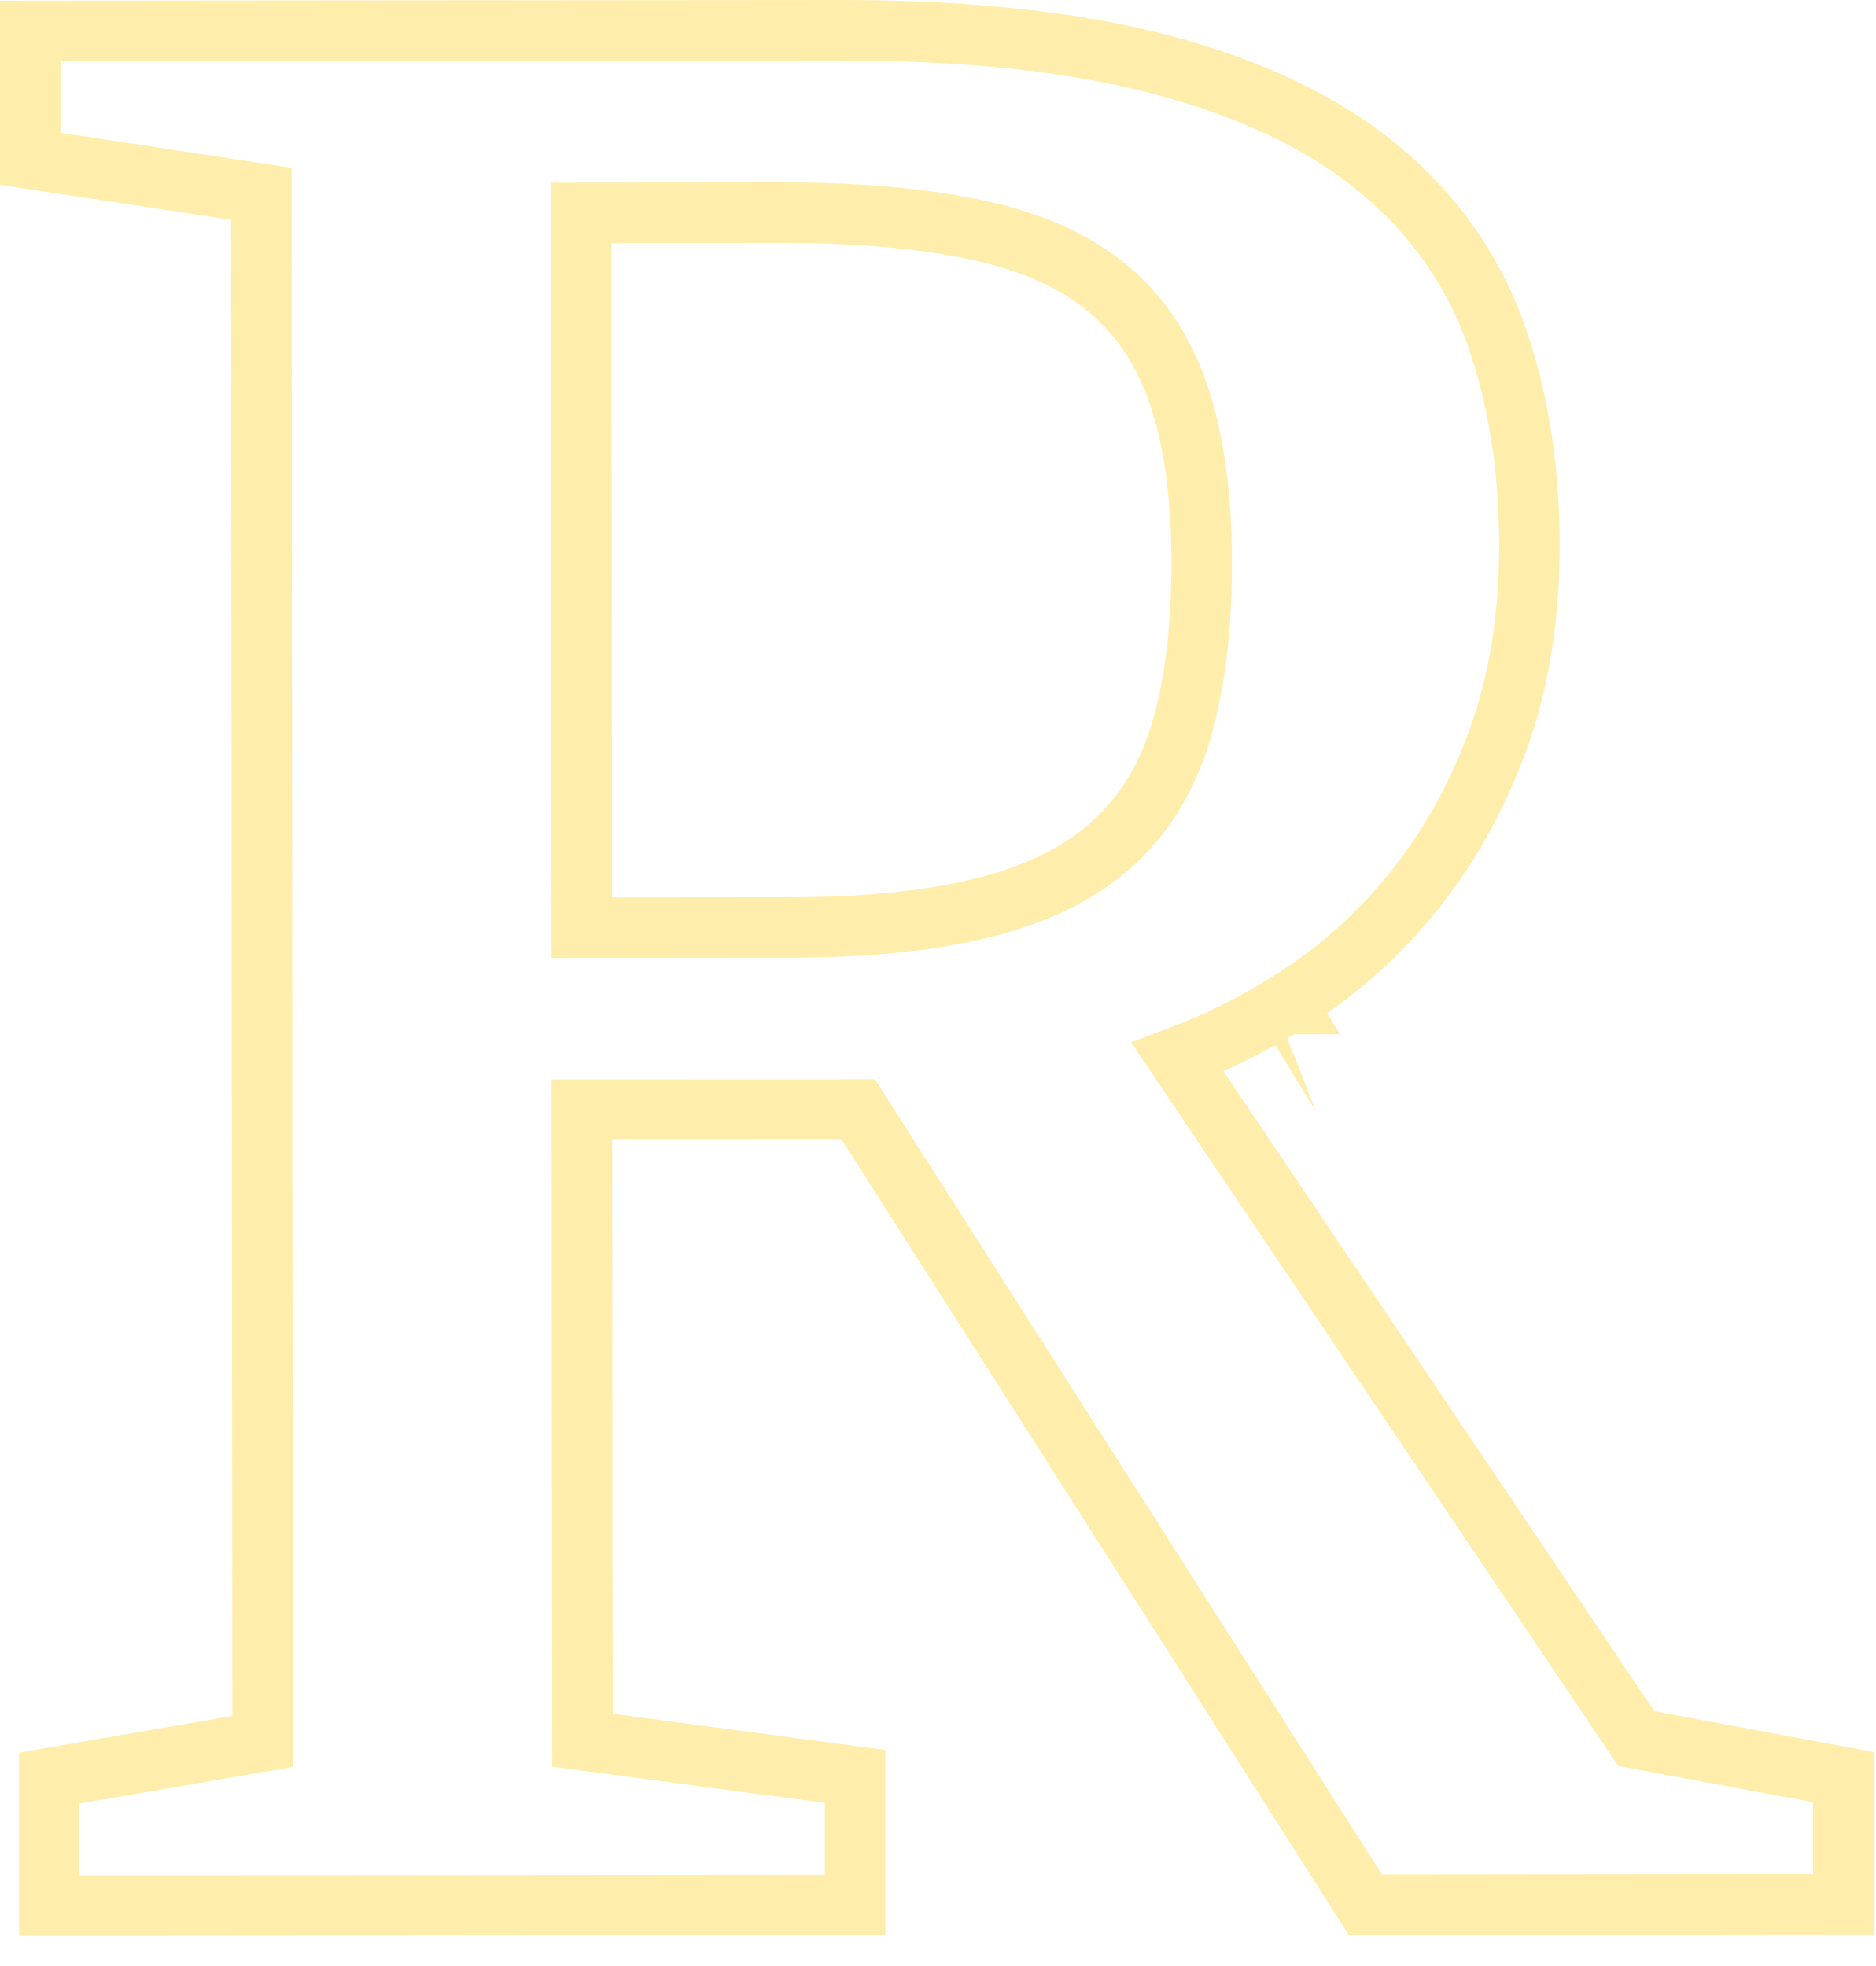
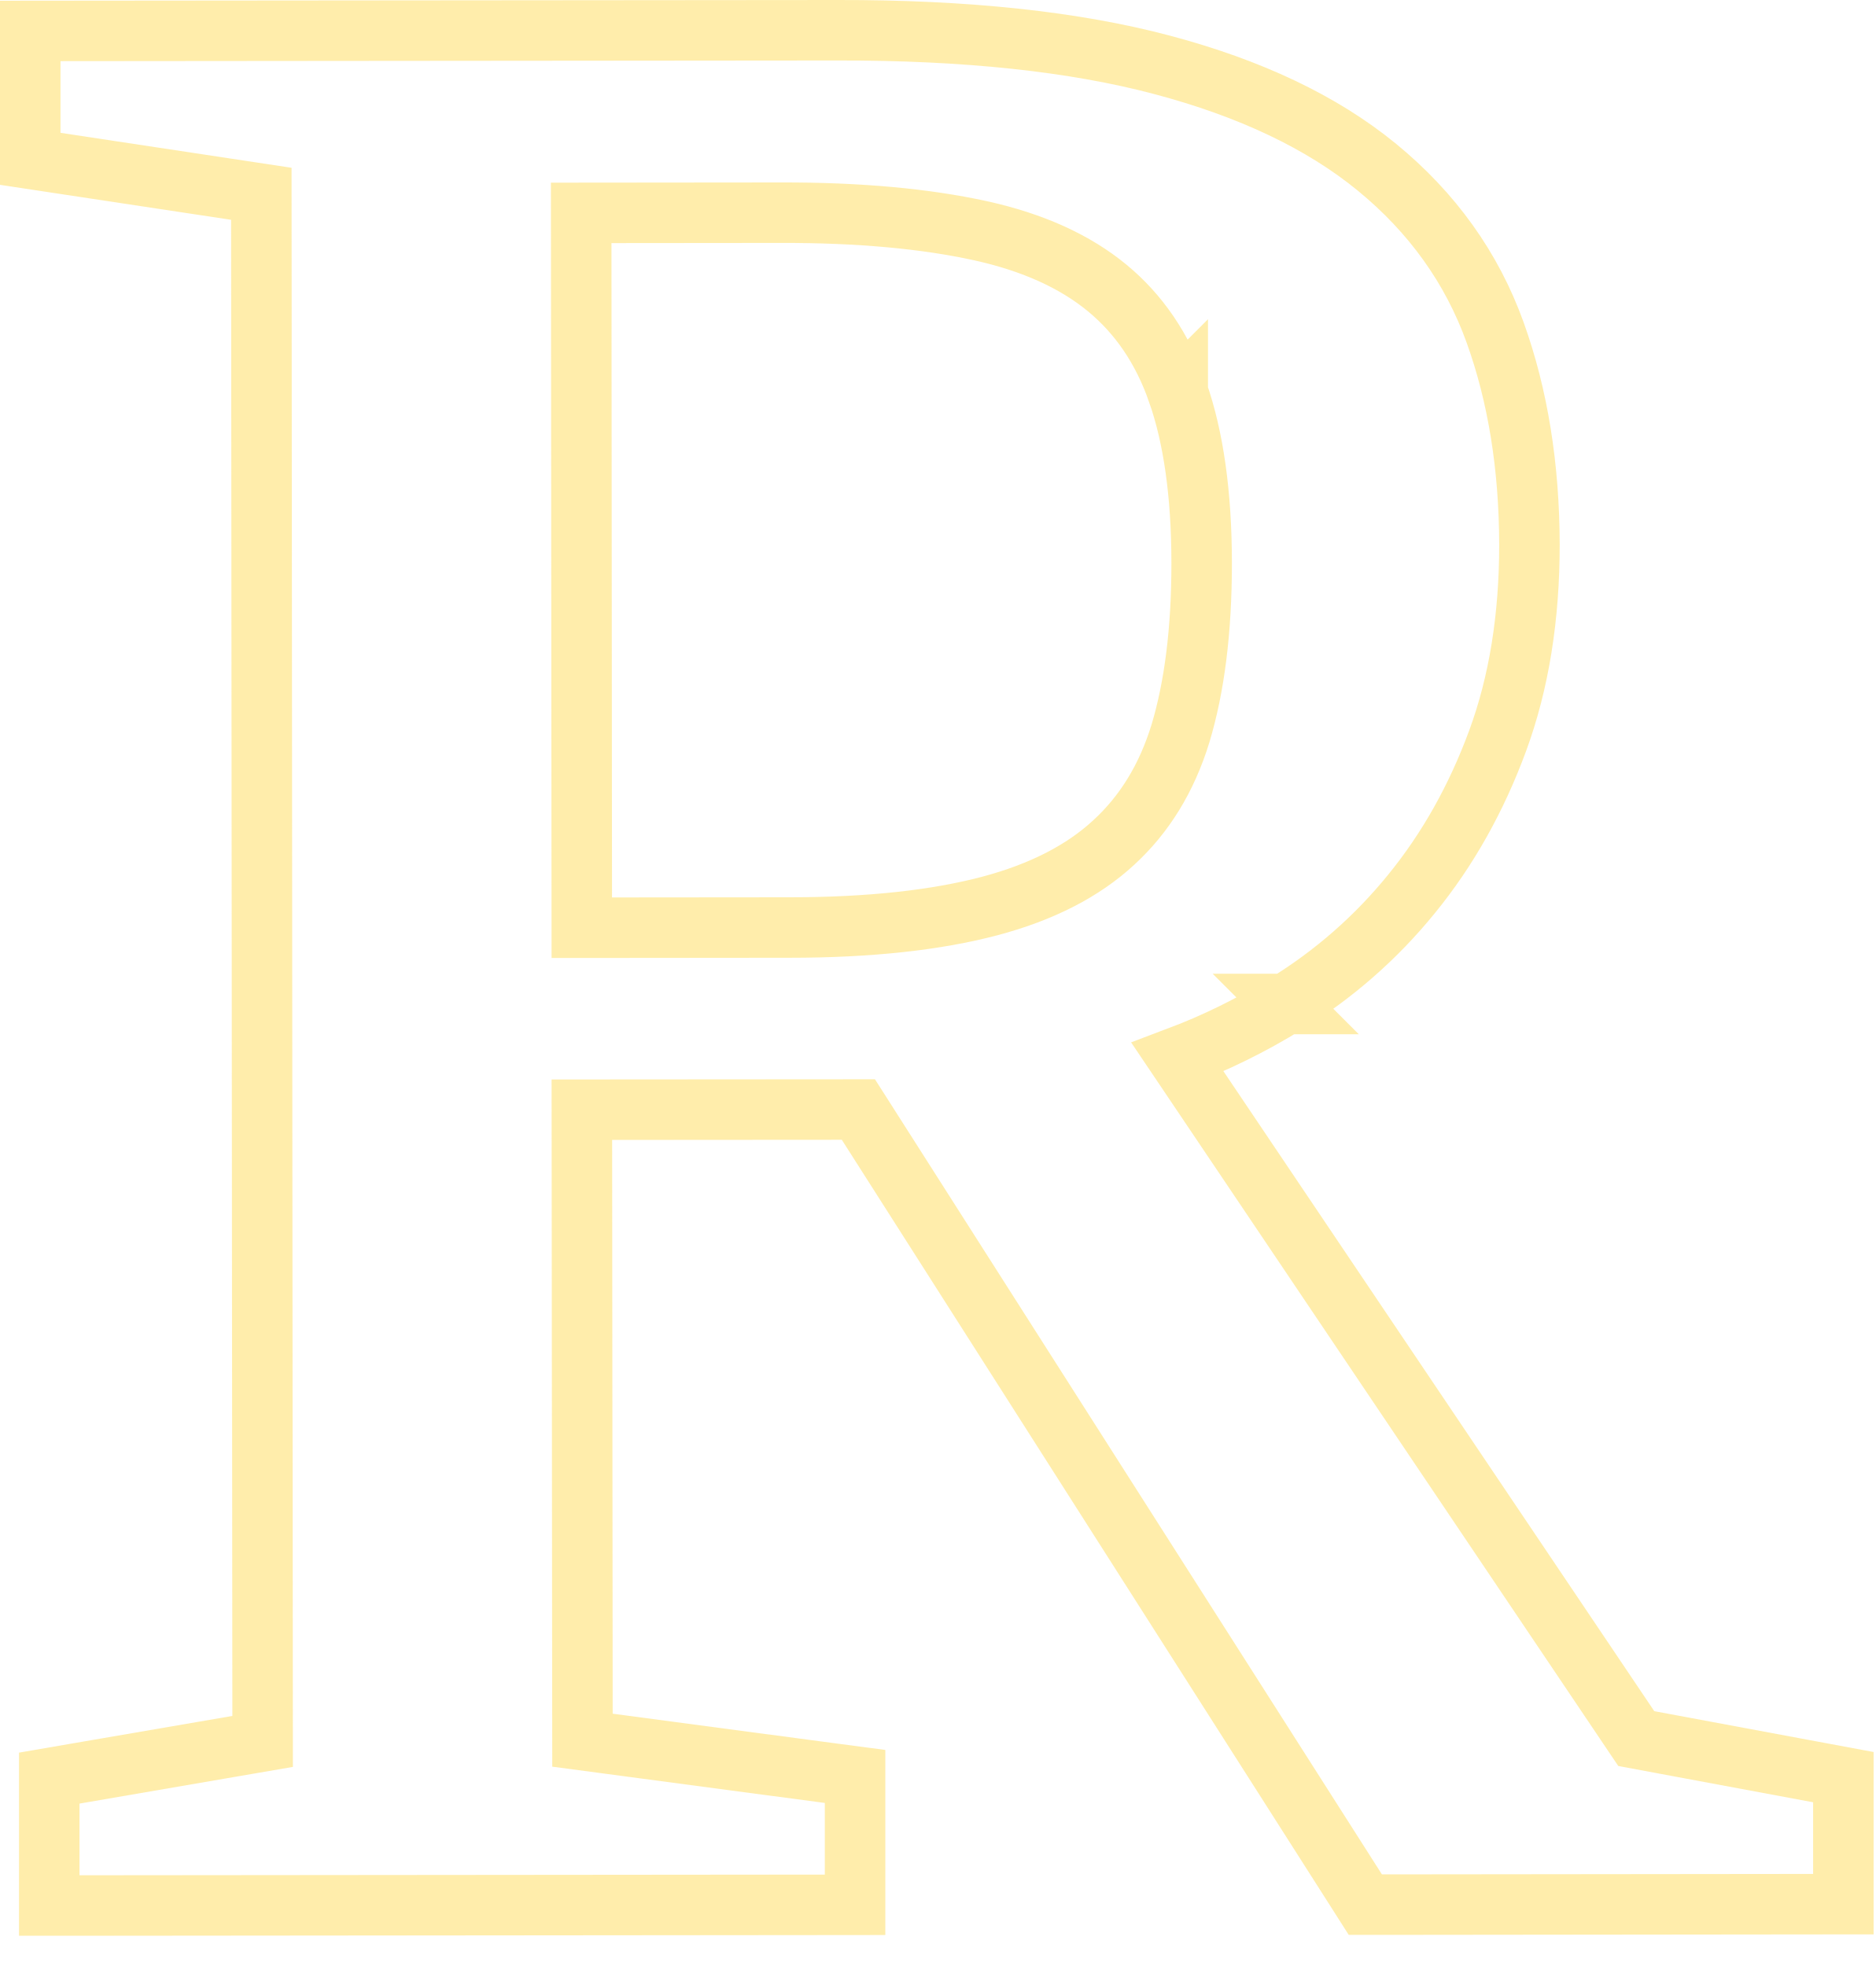
- <svg xmlns="http://www.w3.org/2000/svg" width="62" height="65" viewBox="0 0 62 65" fill="none">
-   <path opacity="0.4" d="M42.499 33.195C44.08 32.229 45.464 31.014 46.657 29.554C47.858 28.084 48.801 26.396 49.501 24.499C50.214 22.566 50.555 20.392 50.555 18.003L50.555 18C50.548 15.426 50.176 13.095 49.423 10.999C48.651 8.848 47.335 7.023 45.517 5.531C43.69 4.033 41.307 2.913 38.414 2.145C35.507 1.372 31.923 0.993 27.7 1C27.7 1 27.7 1 27.7 1L1.999 1.022L1 1.023V2.022V4.391V5.251L1.85 5.38L8.638 6.407L8.681 57.575L2.458 58.645L1.628 58.788V59.631V62V63.001L2.629 63L27.265 62.978L28.264 62.977V61.978V59.609V58.733L27.395 58.618L19.253 57.534L19.233 36.689L28.373 36.683L44.835 62.508L45.13 62.971L45.679 62.971L59.932 62.956L60.931 62.955V61.956V59.587V58.756L60.114 58.604L54.086 57.481L38.923 34.953C40.152 34.492 41.342 33.907 42.499 33.195ZM42.499 33.195C42.498 33.195 42.498 33.195 42.498 33.196L41.976 32.342L42.501 33.194C42.5 33.194 42.5 33.194 42.499 33.195ZM38.929 12.968L38.93 12.97C39.443 14.435 39.721 16.316 39.721 18.628C39.721 20.855 39.479 22.723 39.019 24.252C38.562 25.739 37.826 26.926 36.817 27.853L36.814 27.856C35.807 28.787 34.453 29.494 32.71 29.956C30.957 30.419 28.756 30.665 26.088 30.665H26.087L19.231 30.672L19.21 7.038L25.804 7.032L25.806 7.032C28.413 7.025 30.608 7.234 32.402 7.627C34.16 8.013 35.546 8.655 36.595 9.519C37.638 10.378 38.422 11.514 38.929 12.968Z" stroke="#FFD32E" stroke-width="2" />
+ <svg xmlns="http://www.w3.org/2000/svg" width="62" height="65" fill="none">
+   <path opacity=".4" d="M42.5 33.195a16.346 16.346 0 004.157-3.641c1.2-1.47 2.144-3.158 2.844-5.055.713-1.933 1.054-4.107 1.054-6.496V18c-.007-2.574-.379-4.905-1.132-7.001-.772-2.151-2.088-3.976-3.907-5.468-1.826-1.498-4.209-2.618-7.102-3.386C35.507 1.372 31.924.993 27.7 1c0 0 0 0 0 0L2 1.022l-1 .001v4.228l.85.129 6.788 1.027.043 51.168-6.223 1.07-.83.143V63h1l24.637-.022.999-.001v-4.244l-.869-.115-8.142-1.084-.02-20.845 9.14-.006 16.462 25.825.295.463h.55l14.252-.015.999-.001v-4.199l-.817-.152-6.028-1.123-15.163-22.528a20.639 20.639 0 003.576-1.758zm0 0h-.002l-.522-.853.525.852h-.002zm-3.57-20.227v.002c.513 1.465.79 3.346.79 5.658 0 2.227-.24 4.095-.701 5.624-.457 1.487-1.193 2.674-2.202 3.601l-.003.003c-1.007.931-2.361 1.638-4.104 2.1-1.753.463-3.954.71-6.622.71h0l-6.857.006-.02-23.634 6.593-.006h.002c2.607-.007 4.802.202 6.596.595 1.758.386 3.144 1.028 4.193 1.892 1.043.86 1.827 1.995 2.334 3.45z" stroke="#FFD32E" stroke-width="2" />
</svg>
